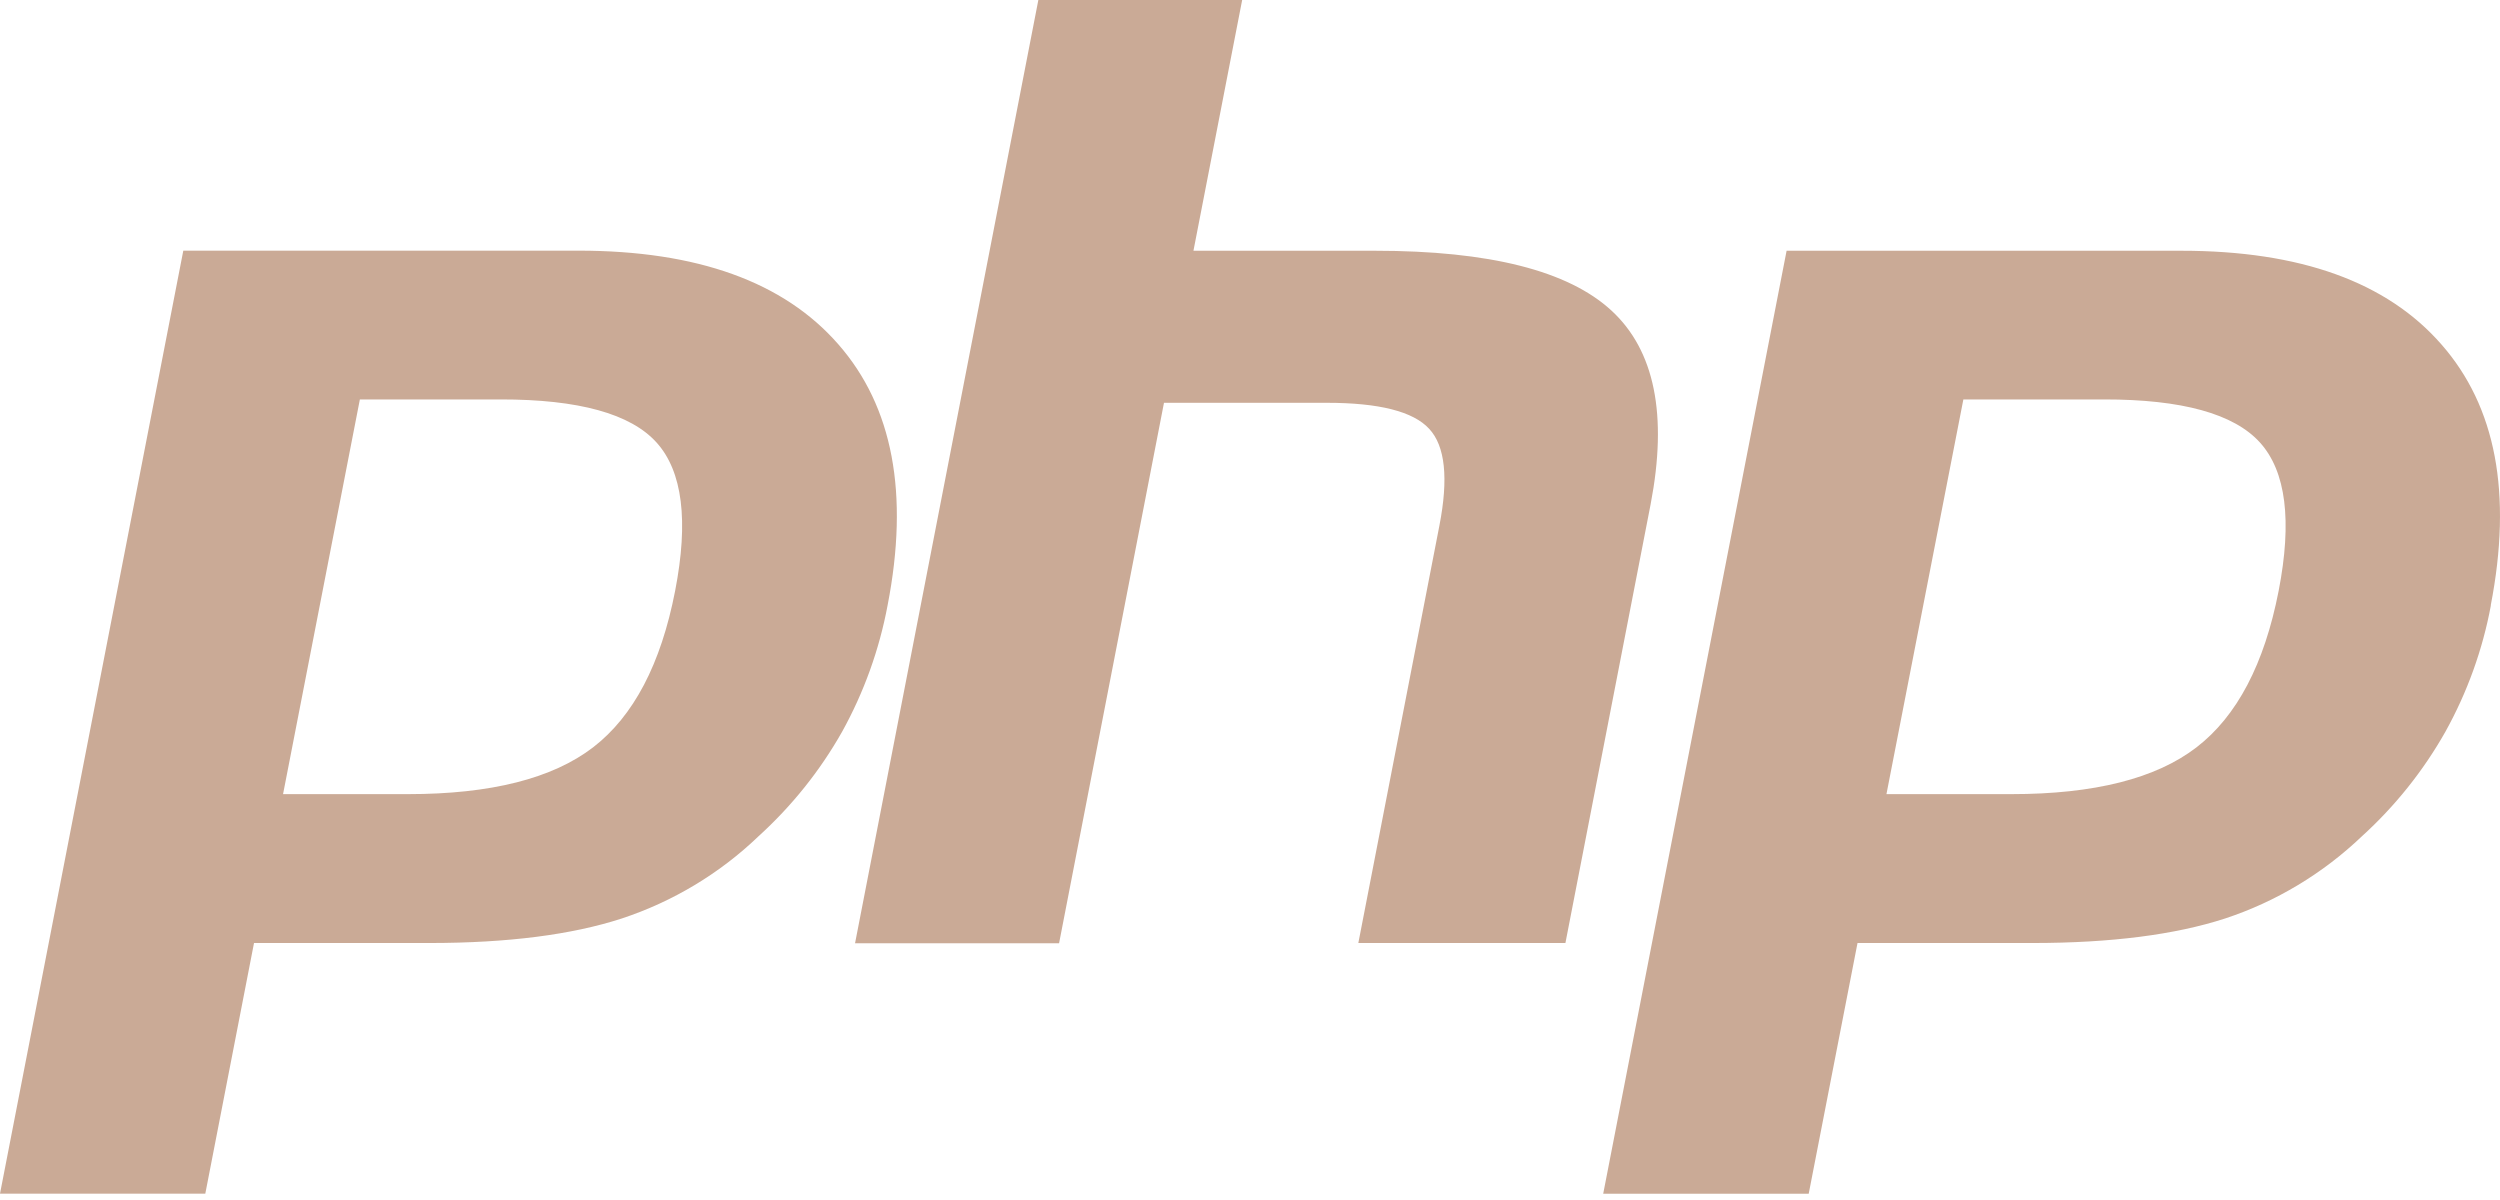
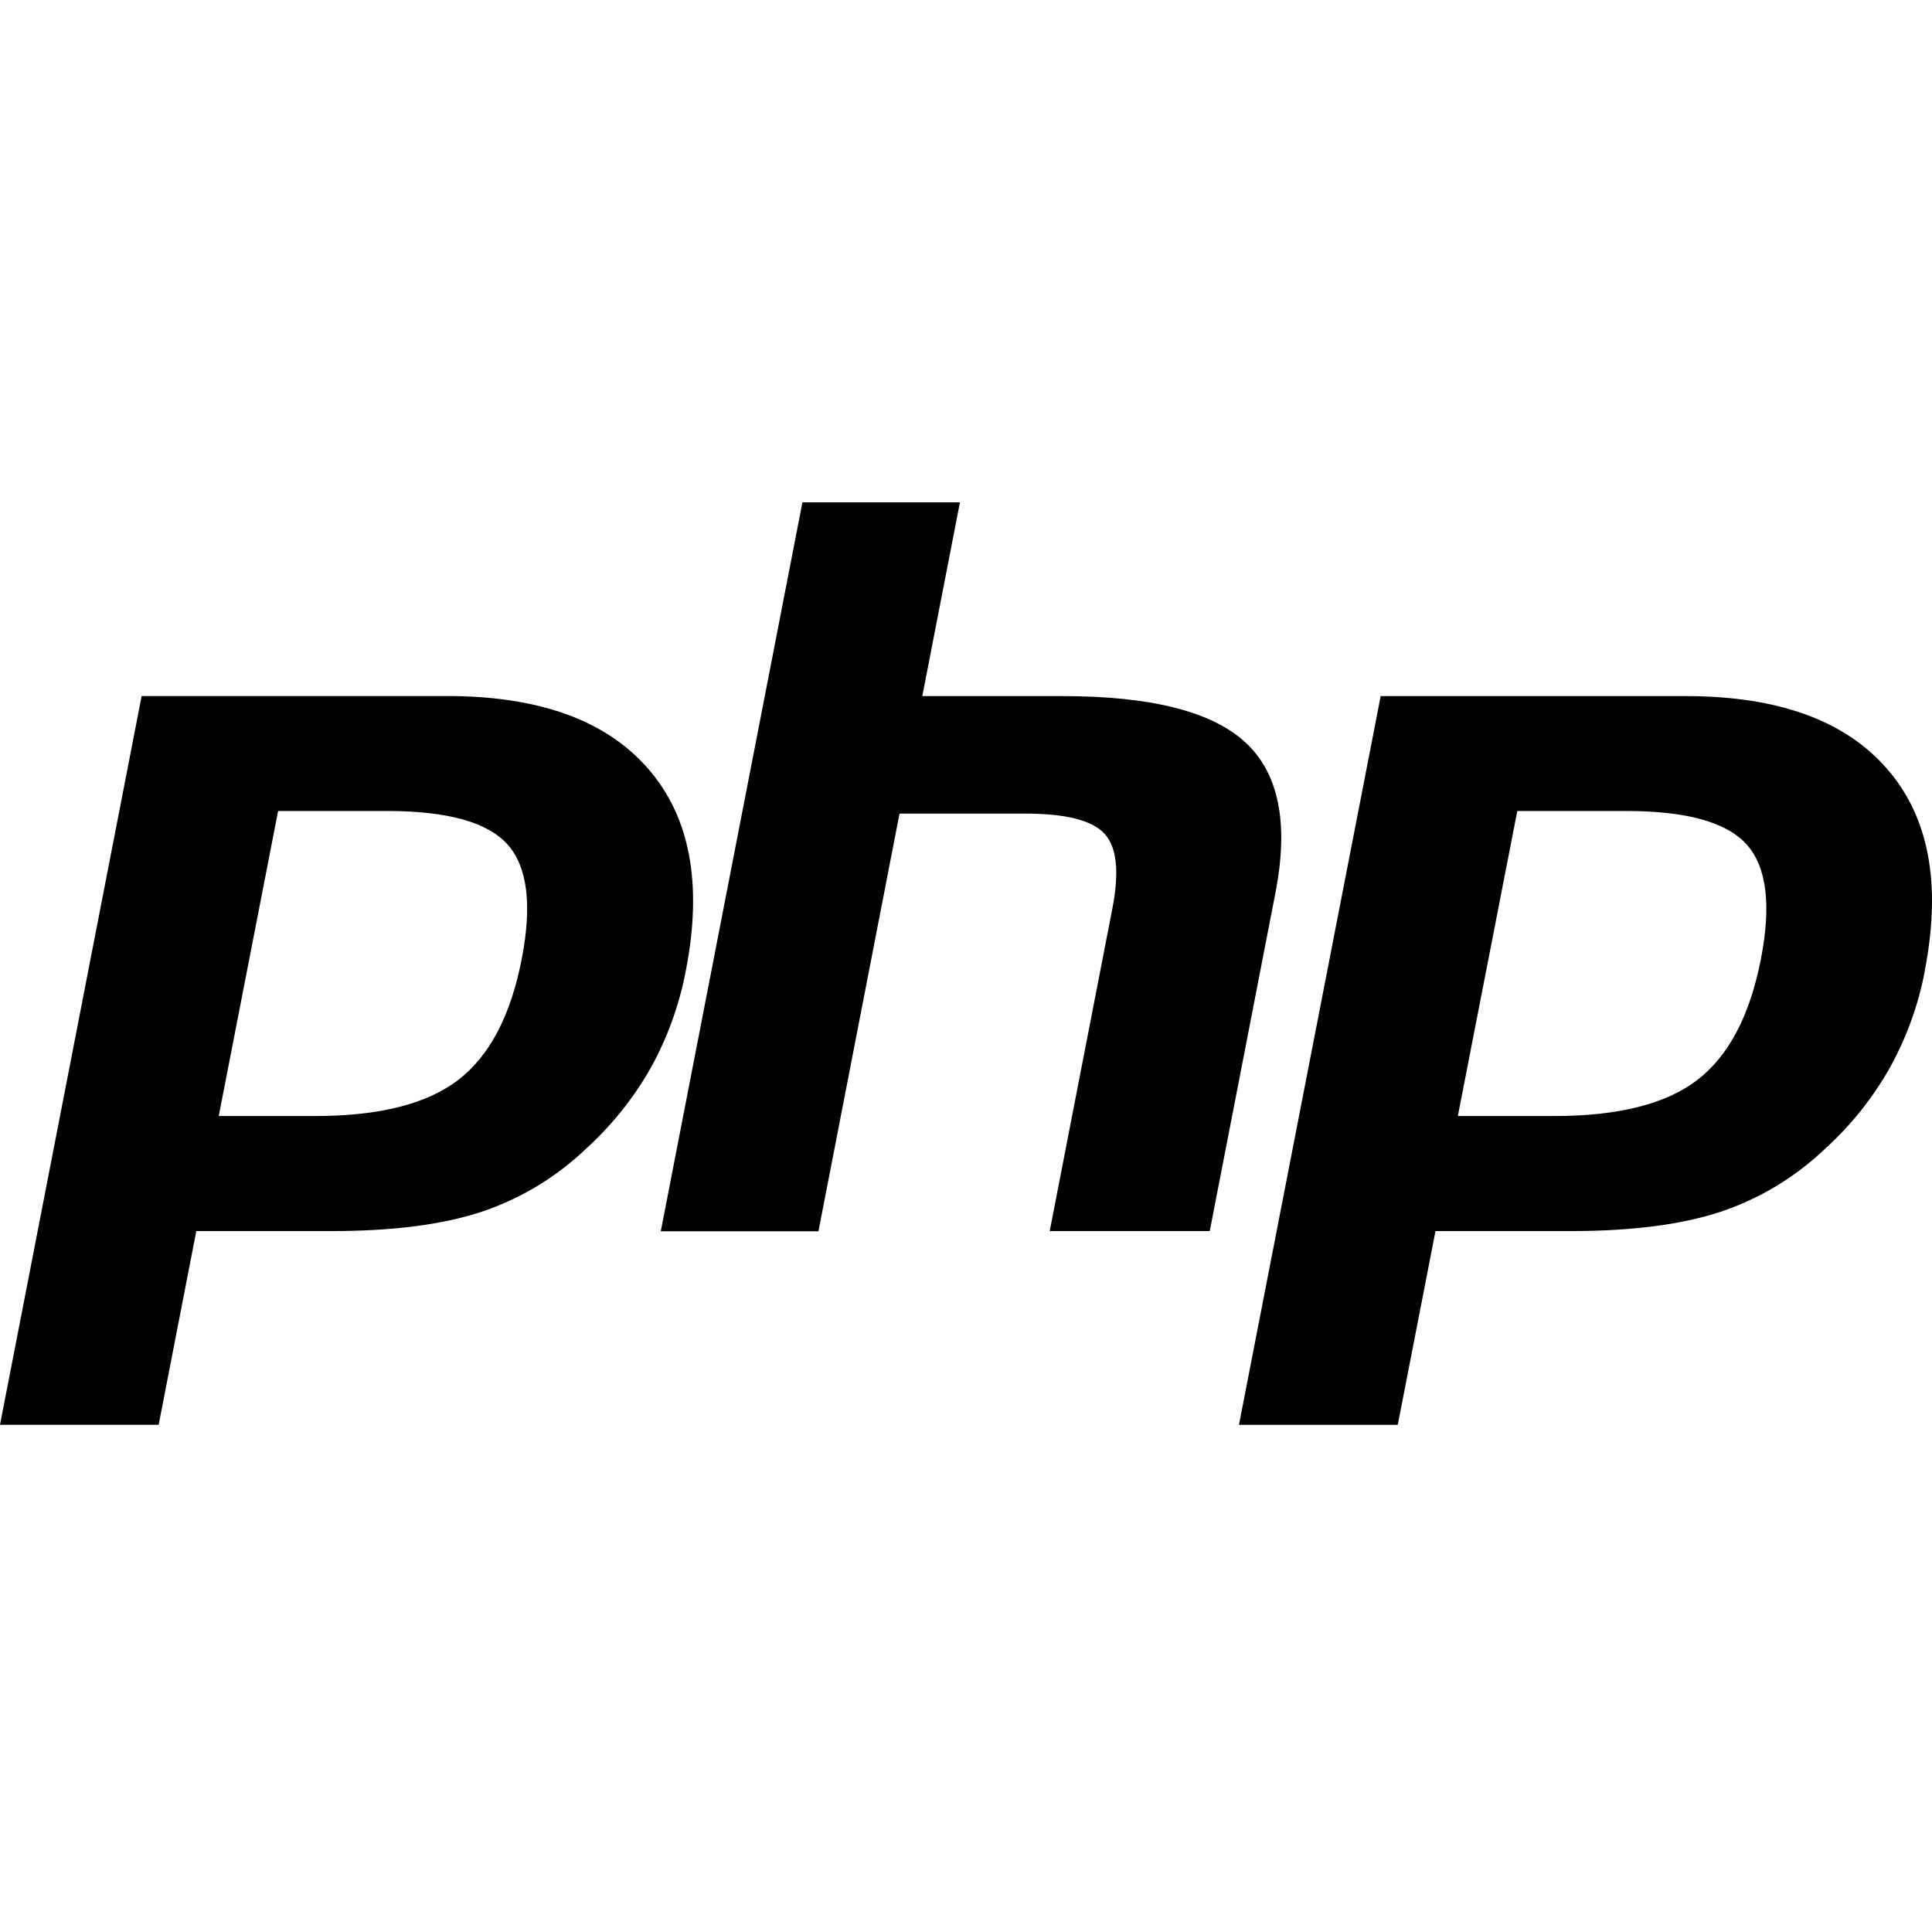
- <svg xmlns="http://www.w3.org/2000/svg" width="150" height="72" viewBox="0 0 150 72" fill="none">
-   <path d="M30.033 23.966H21.592L16.983 47.648H24.477C29.448 47.648 33.152 46.711 35.589 44.838C38.017 42.965 39.657 39.838 40.507 35.456C41.324 31.252 40.953 28.284 39.396 26.554C37.839 24.824 34.718 23.962 30.033 23.966ZM45.501 50.185C43.171 52.42 40.362 54.1 37.306 55.11C34.297 56.087 30.467 56.577 25.816 56.581H15.241L12.318 71.62H0L10.998 15.039H34.699C41.829 15.039 47.029 16.912 50.299 20.658C53.574 24.395 54.559 29.619 53.254 36.328C52.756 38.983 51.835 41.54 50.526 43.904C49.2 46.252 47.499 48.373 45.501 50.185ZM81.5 56.581L86.362 31.548C86.917 28.699 86.713 26.759 85.749 25.727C84.794 24.688 82.746 24.168 79.606 24.168H69.839L63.545 56.594H51.303L62.301 0H74.53L71.607 15.045H82.498C89.358 15.045 94.087 16.24 96.684 18.631C99.281 21.022 100.066 24.894 99.039 30.248L93.925 56.581H81.5ZM149.452 36.328C148.959 38.979 148.038 41.536 146.724 43.904C145.398 46.252 143.703 48.373 141.705 50.185C139.369 52.414 136.566 54.1 133.504 55.11C130.495 56.087 126.66 56.577 122.001 56.581H111.451L108.522 71.626H96.192L107.196 15.045H130.884C138.014 15.045 143.214 16.918 146.484 20.664C149.759 24.393 150.746 29.612 149.445 36.321M126.237 23.966H117.802L113.187 47.648H120.681C125.661 47.648 129.364 46.711 131.793 44.838C134.222 42.965 135.863 39.838 136.718 35.456C137.534 31.252 137.162 28.284 135.6 26.554C134.039 24.824 130.918 23.962 126.237 23.966Z" fill="#CAAA96" />
+ <svg xmlns="http://www.w3.org/2000/svg" width="100" height="100" viewBox="0 0 150 72" fill="none" class="text-primary">
+   <path d="M30.033 23.966H21.592L16.983 47.648H24.477C29.448 47.648 33.152 46.711 35.589 44.838C38.017 42.965 39.657 39.838 40.507 35.456C41.324 31.252 40.953 28.284 39.396 26.554C37.839 24.824 34.718 23.962 30.033 23.966ZM45.501 50.185C43.171 52.42 40.362 54.1 37.306 55.11C34.297 56.087 30.467 56.577 25.816 56.581H15.241L12.318 71.62H0L10.998 15.039H34.699C41.829 15.039 47.029 16.912 50.299 20.658C53.574 24.395 54.559 29.619 53.254 36.328C52.756 38.983 51.835 41.54 50.526 43.904C49.2 46.252 47.499 48.373 45.501 50.185ZM81.5 56.581L86.362 31.548C86.917 28.699 86.713 26.759 85.749 25.727C84.794 24.688 82.746 24.168 79.606 24.168H69.839L63.545 56.594H51.303L62.301 0H74.53L71.607 15.045H82.498C89.358 15.045 94.087 16.24 96.684 18.631C99.281 21.022 100.066 24.894 99.039 30.248L93.925 56.581H81.5ZM149.452 36.328C148.959 38.979 148.038 41.536 146.724 43.904C145.398 46.252 143.703 48.373 141.705 50.185C139.369 52.414 136.566 54.1 133.504 55.11C130.495 56.087 126.66 56.577 122.001 56.581H111.451L108.522 71.626H96.192L107.196 15.045H130.884C138.014 15.045 143.214 16.918 146.484 20.664C149.759 24.393 150.746 29.612 149.445 36.321M126.237 23.966H117.802L113.187 47.648H120.681C125.661 47.648 129.364 46.711 131.793 44.838C134.222 42.965 135.863 39.838 136.718 35.456C137.534 31.252 137.162 28.284 135.6 26.554C134.039 24.824 130.918 23.962 126.237 23.966Z" fill="currentColor" />
</svg>
